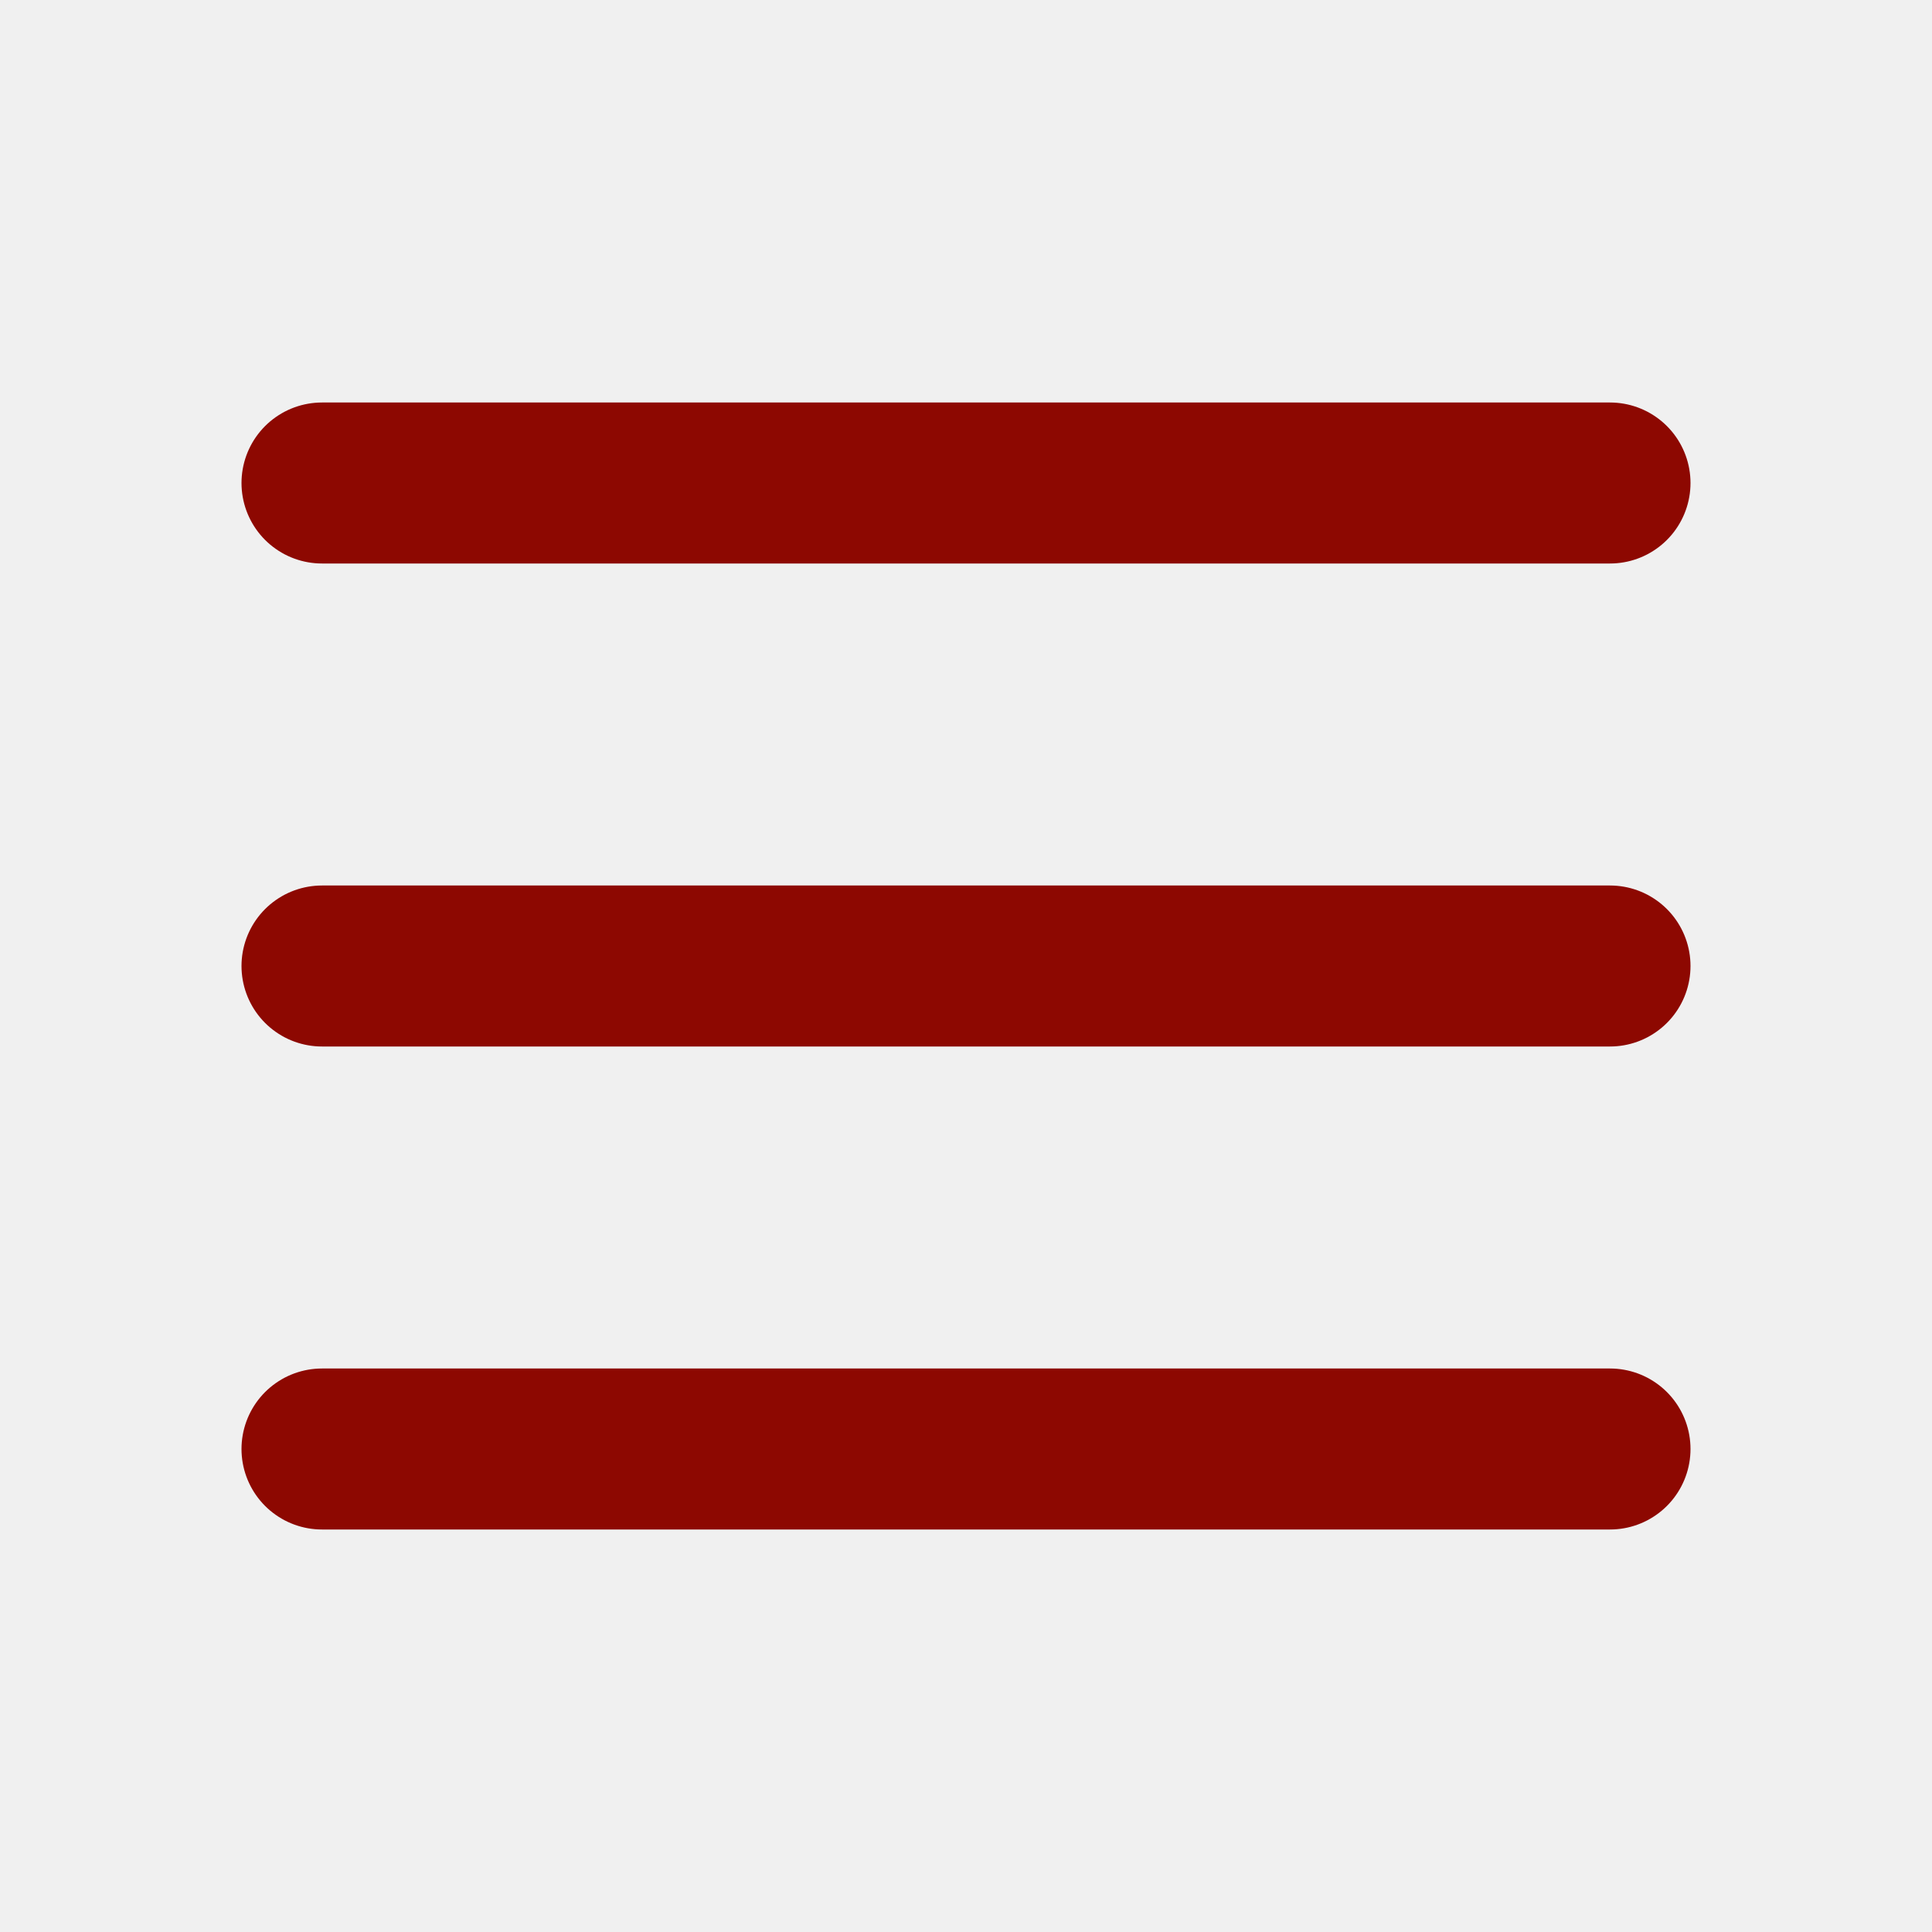
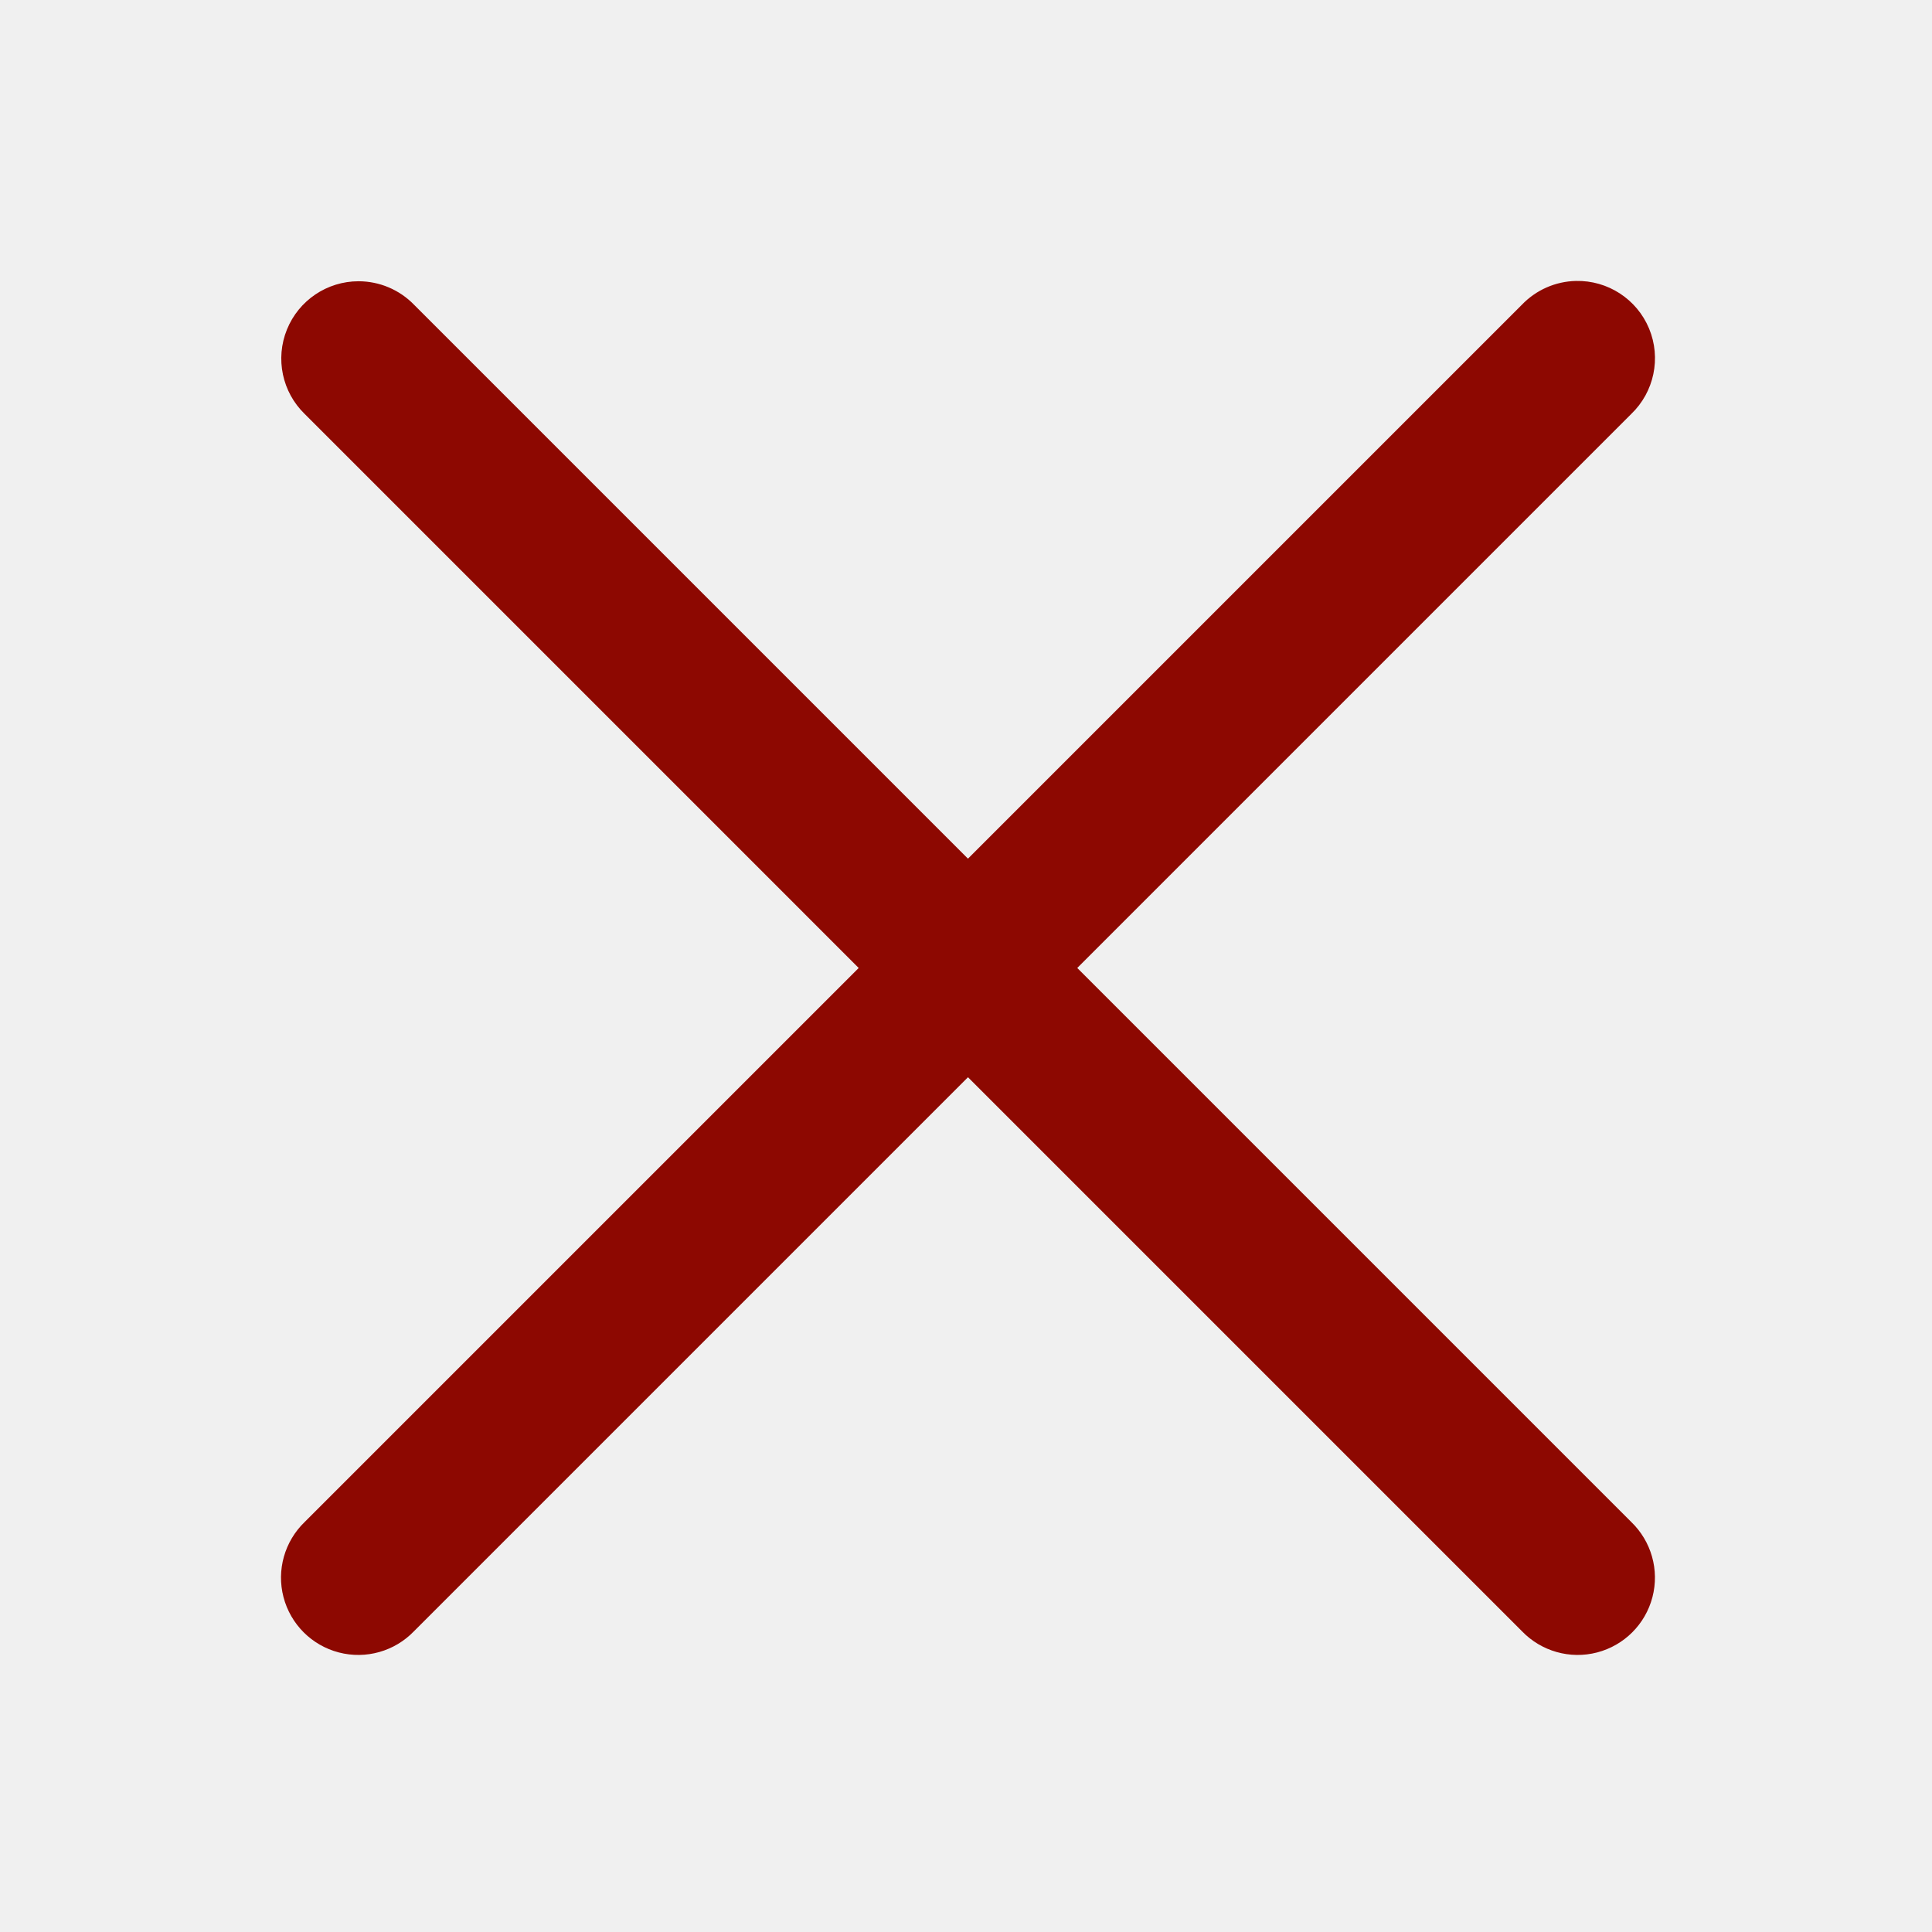
- <svg xmlns="http://www.w3.org/2000/svg" width="800px" height="800px" viewBox="0 0 24 24" fill="none" stroke="#ffffff">
-   <g id="SVGRepo_bgCarrier" stroke-width="0" />
-   <g id="SVGRepo_tracerCarrier" stroke-linecap="round" stroke-linejoin="round" />
-   <g id="SVGRepo_iconCarrier">
-     <path d="M4 6H20M4 12H20M4 18H20" stroke="#8D0801" stroke-width="2" stroke-linecap="round" stroke-linejoin="round" />
+ <svg xmlns="http://www.w3.org/2000/svg" viewBox="0,0,256,256" width="50px" height="50px" fill-rule="nonzero">
+   <g fill="#8d0801" fill-rule="nonzero" stroke="none" stroke-width="1" stroke-linecap="butt" stroke-linejoin="miter" stroke-miterlimit="10" stroke-dasharray="" stroke-dashoffset="0" font-family="none" font-weight="none" font-size="none" text-anchor="none" style="mix-blend-mode: normal">
+     <g transform="scale(5.12,5.12)">
+       <path d="M40.783,7.271c-0.529,0.012 -1.031,0.234 -1.396,0.615l-14.336,14.336l-14.336,-14.336c-0.377,-0.388 -0.895,-0.607 -1.436,-0.607c-0.814,0 -1.547,0.494 -1.853,1.249c-0.306,0.755 -0.124,1.62 0.461,2.187l14.336,14.336l-14.336,14.336c-0.522,0.502 -0.733,1.247 -0.55,1.947c0.183,0.701 0.73,1.248 1.431,1.431c0.701,0.183 1.446,-0.028 1.947,-0.55l14.336,-14.336l14.336,14.336c0.502,0.522 1.247,0.733 1.947,0.55c0.701,-0.183 1.248,-0.73 1.431,-1.431c0.183,-0.701 -0.028,-1.446 -0.55,-1.947l-14.336,-14.336l14.336,-14.336c0.596,-0.571 0.779,-1.45 0.463,-2.212c-0.317,-0.762 -1.069,-1.251 -1.894,-1.232z" />
+     </g>
  </g>
</svg>
